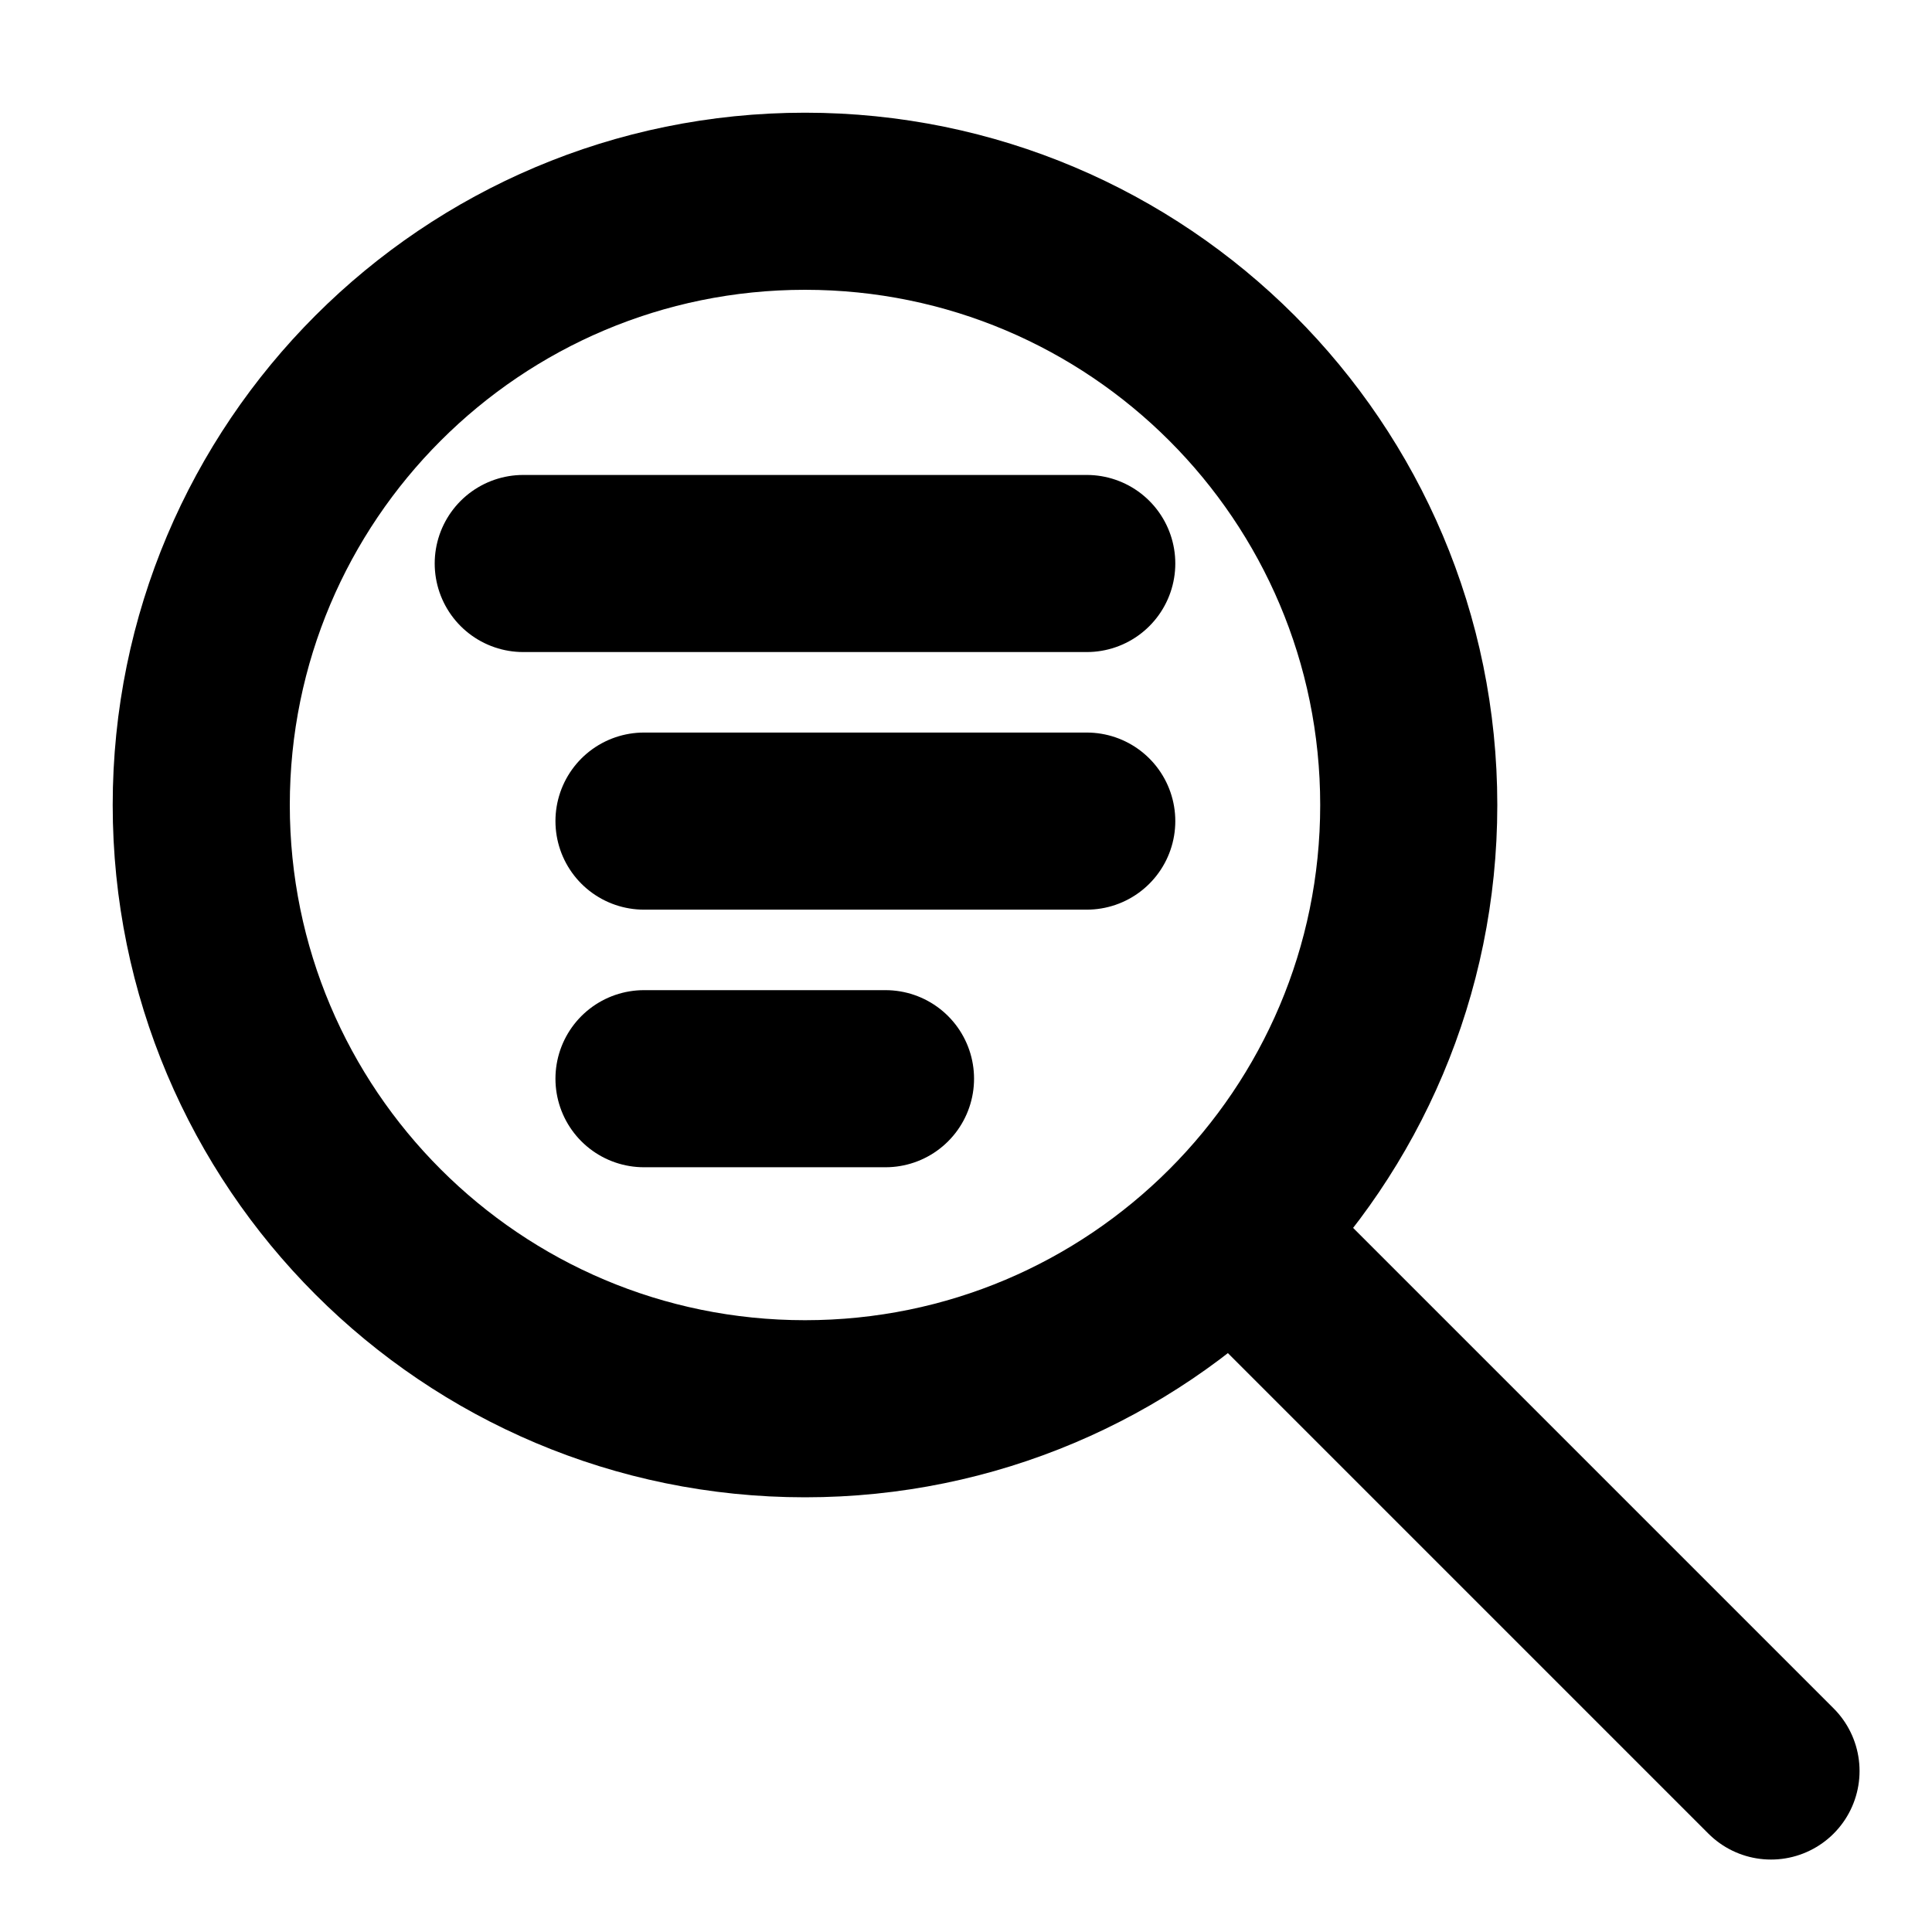
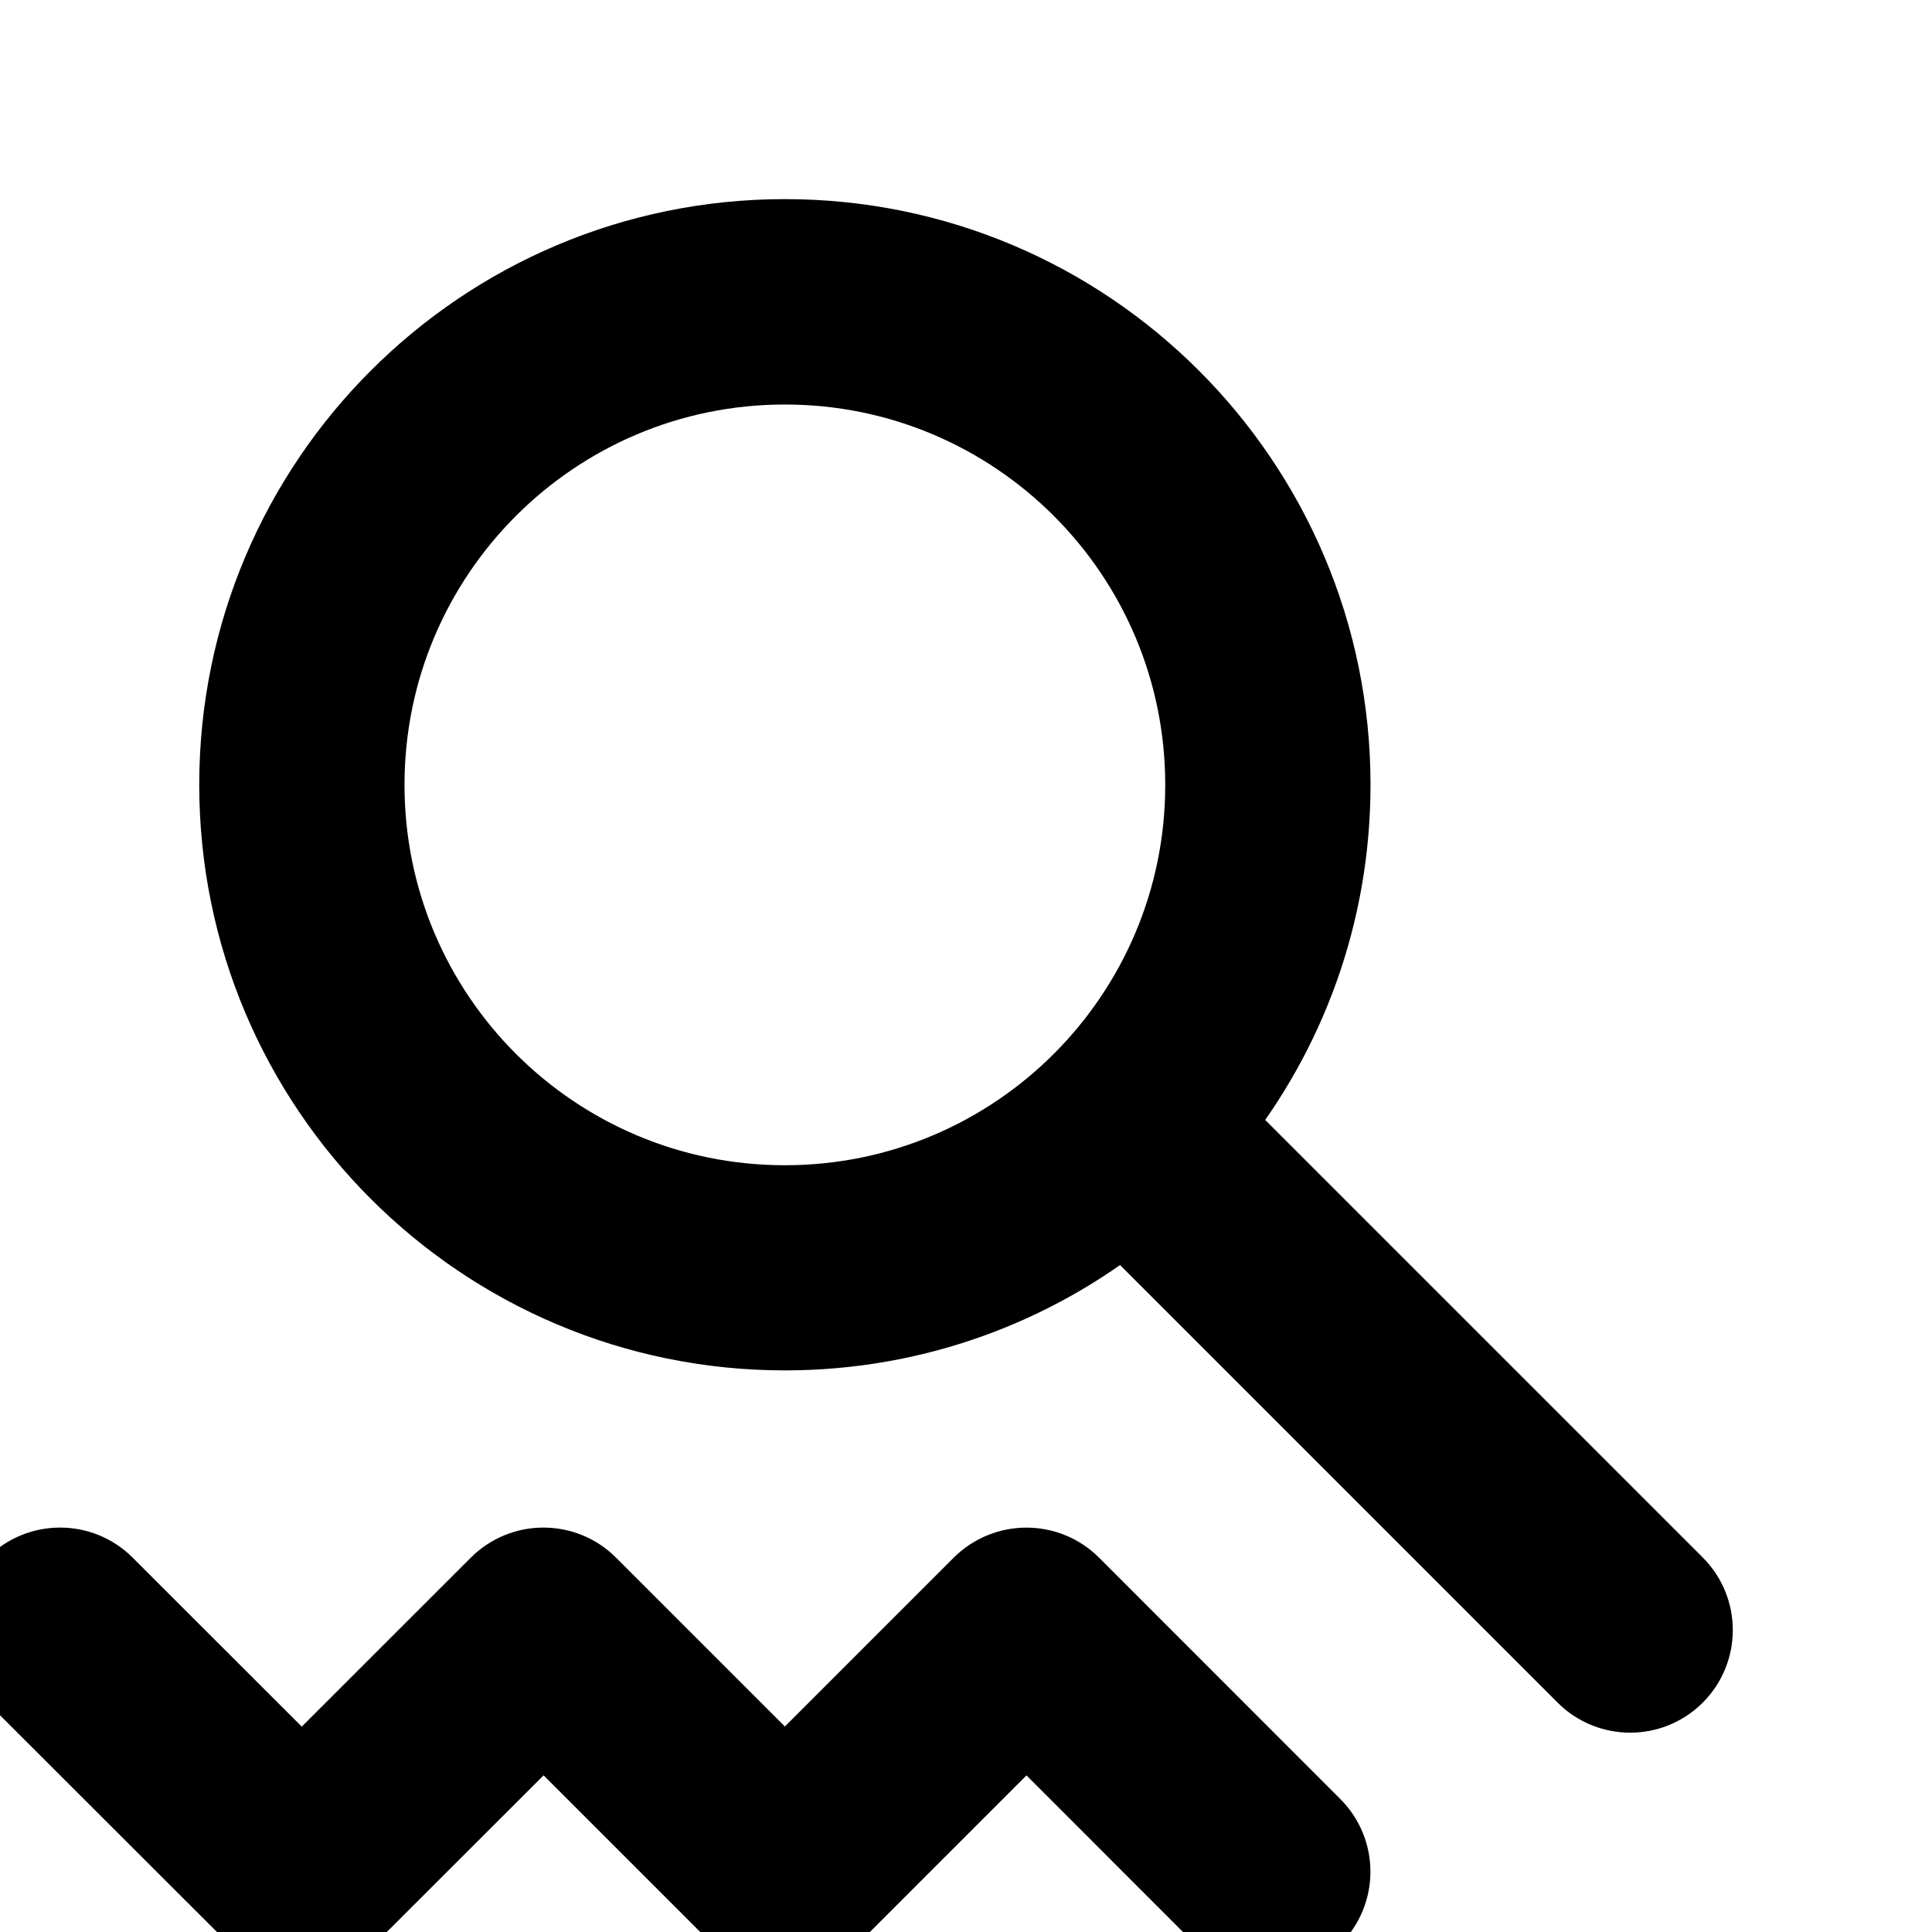
- <svg xmlns="http://www.w3.org/2000/svg" width="24" height="24" viewBox="0 0 24 24" fill="none" stroke="currentColor" stroke-width="2.2" stroke-linecap="round">
-   <circle cx="10" cy="10" r="7.5" />
-   <line x1="15.6" y1="15.6" x2="22" y2="22" />
-   <line x1="6.5" y1="7" x2="13.5" y2="7" />
-   <line x1="8" y1="10.2" x2="13.5" y2="10.2" />
-   <line x1="8" y1="13.4" x2="11" y2="13.4" />
+ <svg xmlns="http://www.w3.org/2000/svg" stroke="currentColor" stroke-width="0.7" stroke-linejoin="round" width="16" height="16" viewBox="0 0 16 16" fill="currentColor">
+   <path d="M13.854 13.146L10.016 9.308C10.632 8.538 11 7.562 11 6.499C11 4.014 8.985 1.999 6.5 1.999C4.015 1.999 2 4.014 2 6.499C2 8.984 4.015 10.999 6.5 10.999C7.562 10.999 8.539 10.631 9.309 10.015L13.147 13.853C13.342 14.048 13.659 14.048 13.854 13.853C14.049 13.658 14.049 13.341 13.854 13.146ZM6.5 10C4.567 10 3 8.433 3 6.5C3 4.567 4.567 3 6.5 3C8.433 3 10 4.567 10 6.5C10 8.433 8.433 10 6.5 10ZM10.853 15.147C11.048 15.342 11.048 15.659 10.853 15.854C10.658 16.049 10.341 16.049 10.146 15.854L8.501 14.208L6.855 15.854C6.668 16.042 6.336 16.042 6.148 15.854L4.502 14.208L2.854 15.854C2.756 15.951 2.628 16 2.5 16C2.372 16 2.244 15.952 2.146 15.854L0.144 13.854C-0.051 13.659 -0.051 13.342 0.144 13.147C0.339 12.952 0.656 12.952 0.851 13.147L2.499 14.794L4.147 13.147C4.342 12.952 4.659 12.952 4.854 13.147L6.5 14.793L8.146 13.147C8.24 13.054 8.367 13.001 8.5 13.001C8.633 13.001 8.76 13.053 8.854 13.147L10.853 15.147Z" />
</svg>
